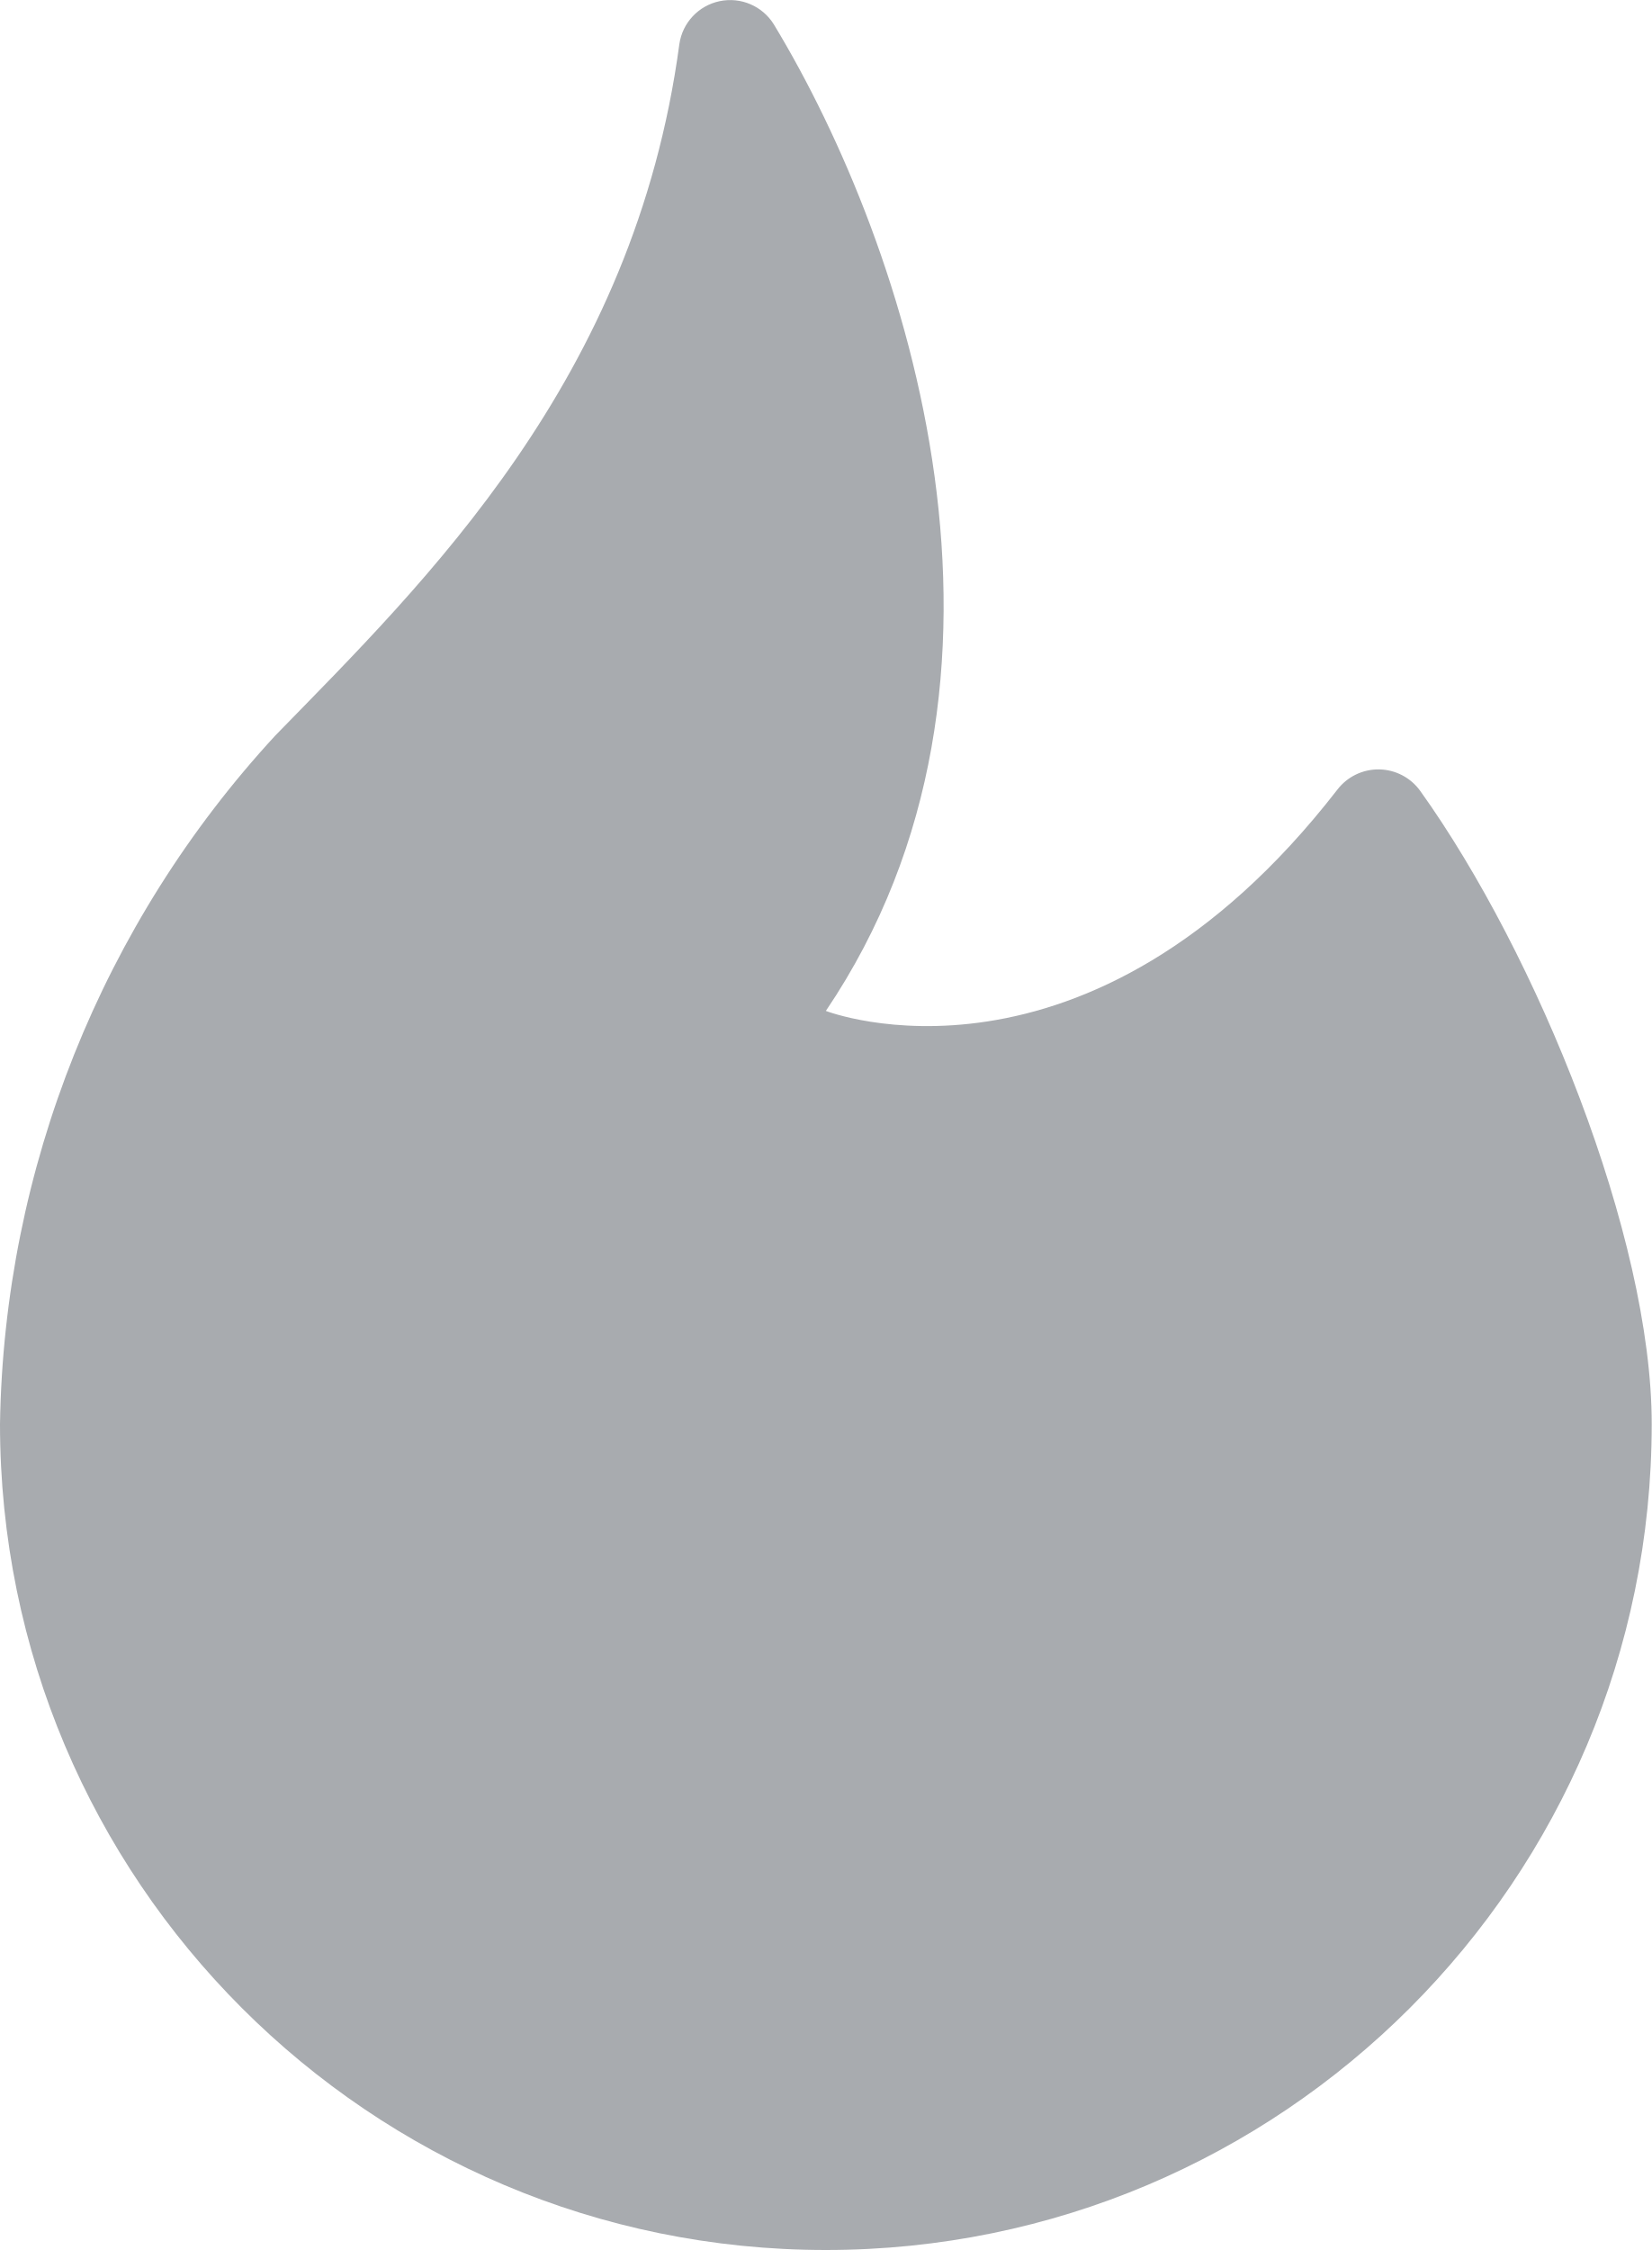
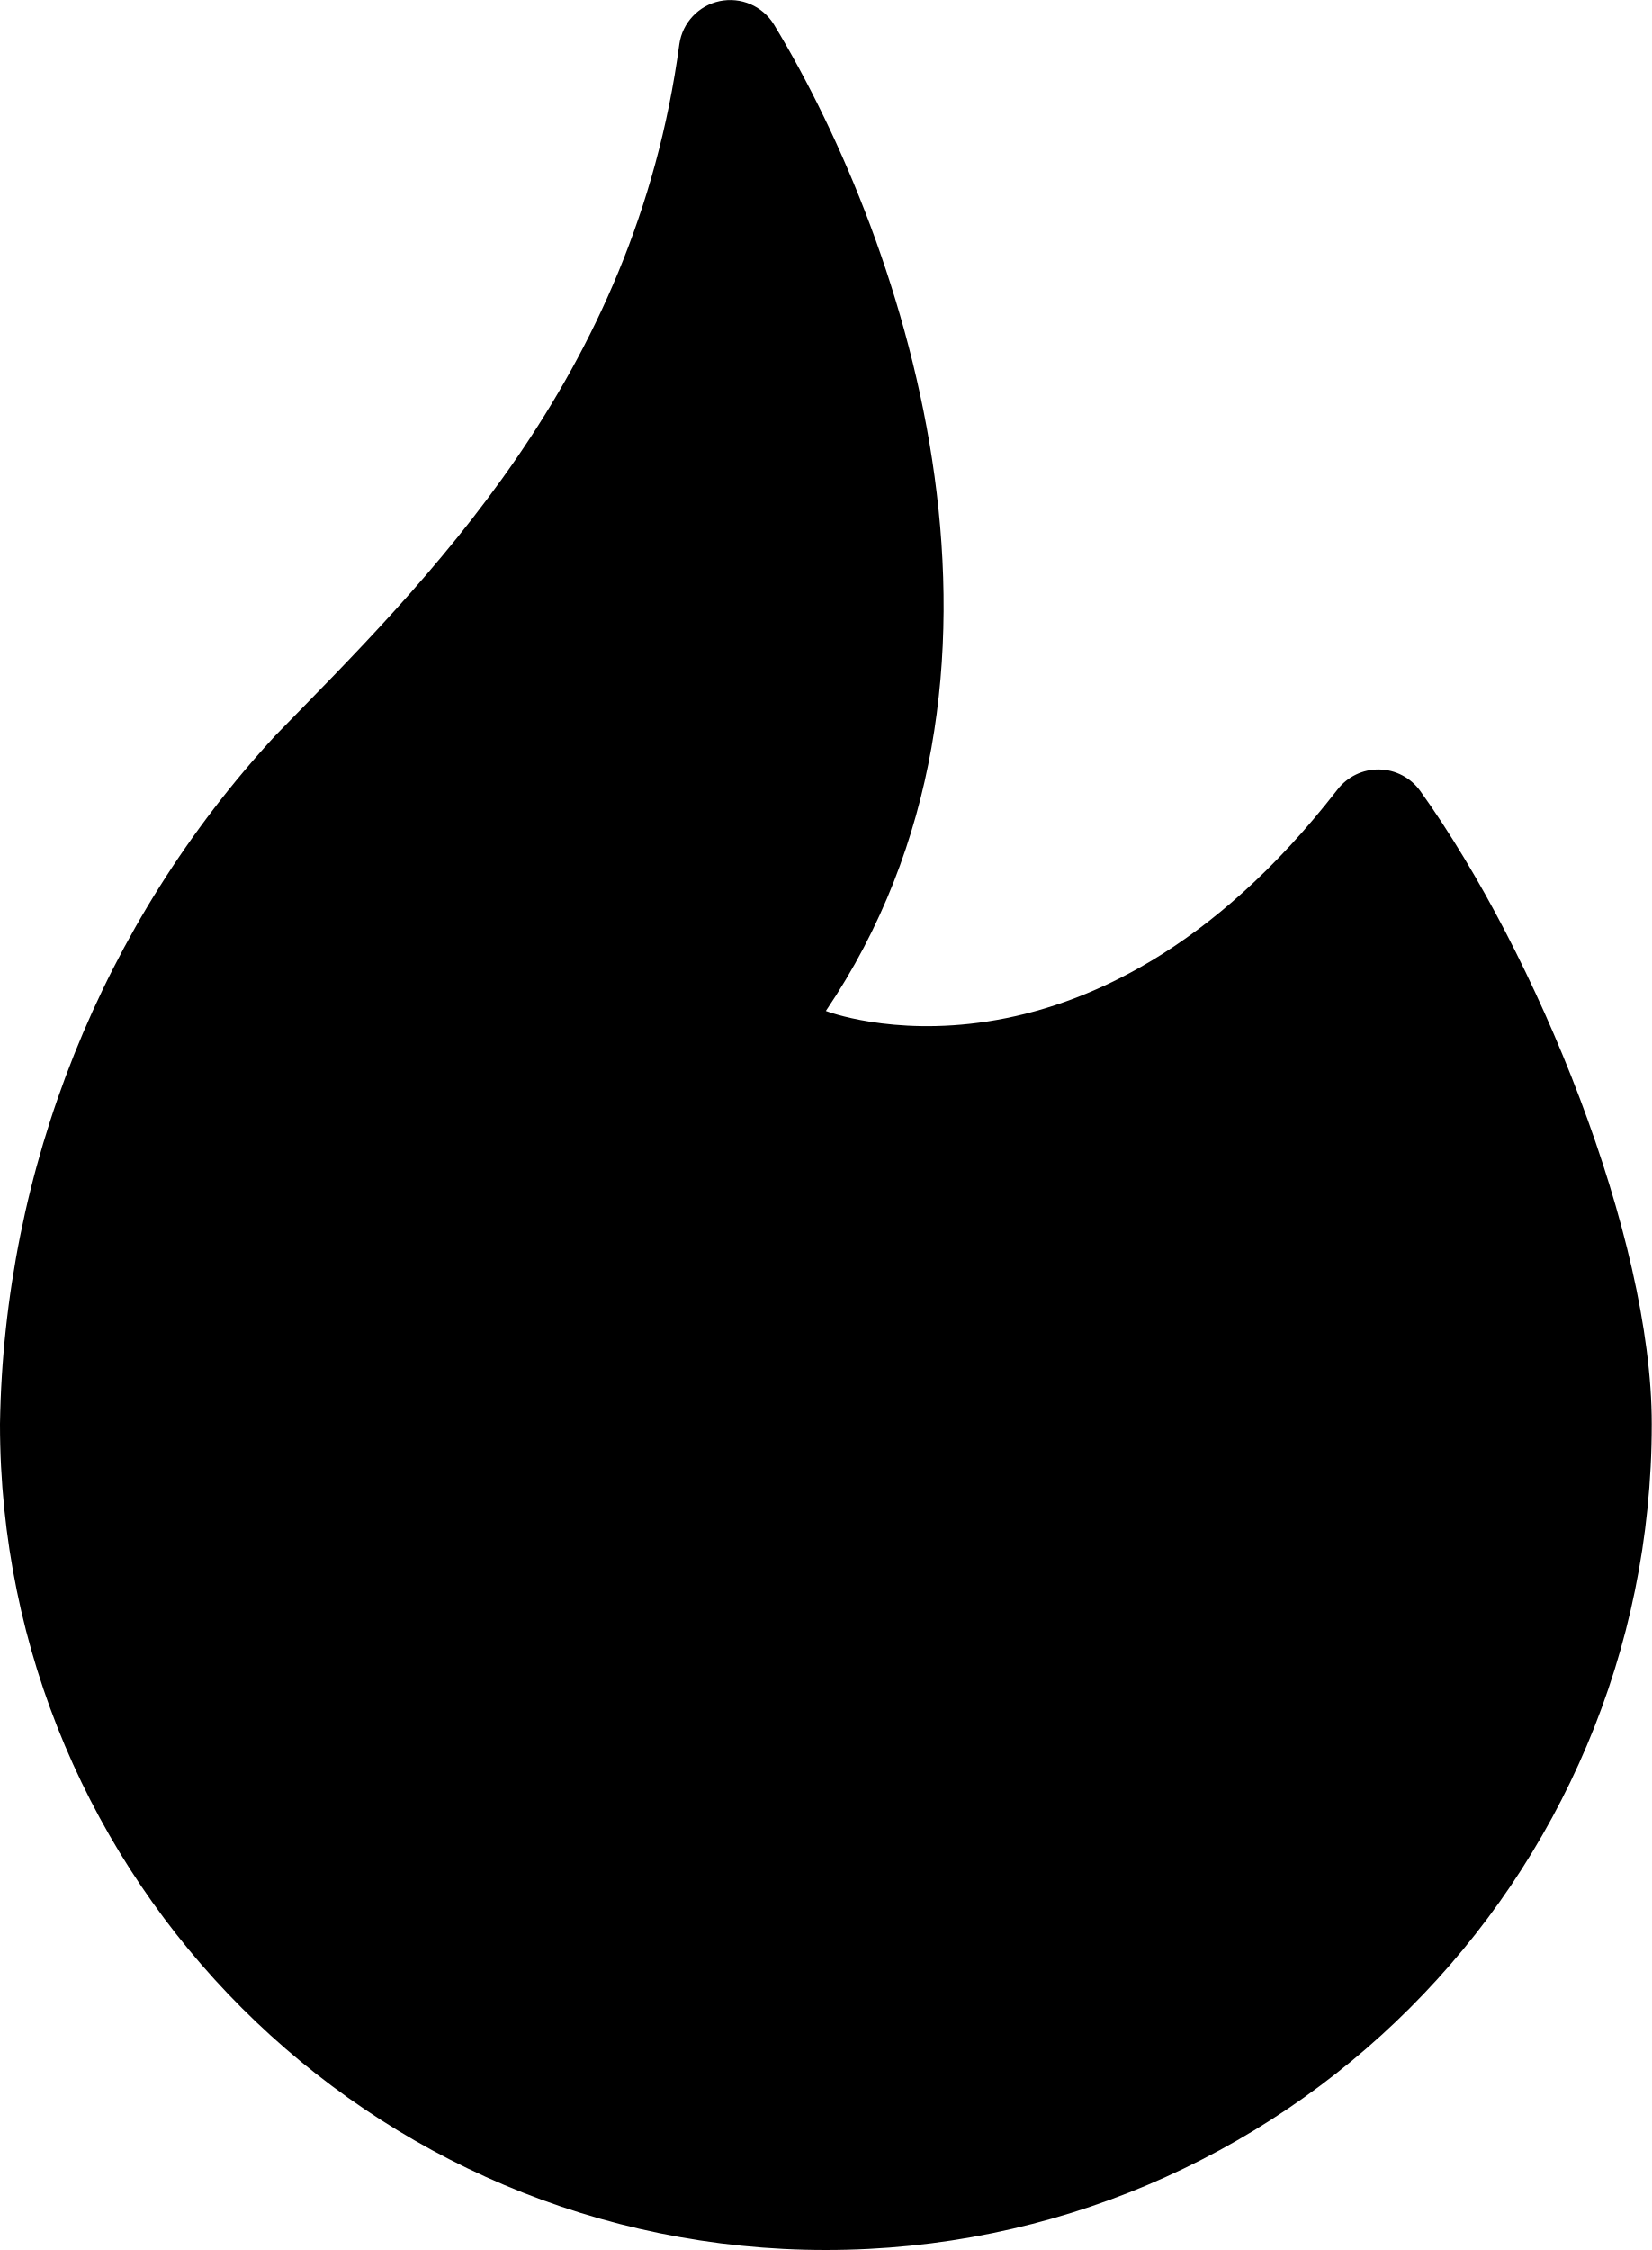
<svg xmlns="http://www.w3.org/2000/svg" width="44" height="59.923" viewBox="0 0 44 59.923">
  <defs>
    <clipPath id="clip-path">
-       <rect id="Rectangle_46" data-name="Rectangle 46" width="44" height="59.923" transform="translate(0 0)" fill="#a8abaf" />
+       <rect id="Rectangle_46" data-name="Rectangle 46" width="44" height="59.923" transform="translate(0 0)" />
    </clipPath>
  </defs>
  <g id="Group_19" data-name="Group 19" transform="translate(0 0)">
    <g id="Group_18" data-name="Group 18" clip-path="url(#clip-path)">
-       <path id="Path_7" data-name="Path 7" d="M35.626,21.03C28.955,29.631,22,26.923,22,26.923,27.984,18.066,24.2,6.572,20.615.651a1.368,1.368,0,0,0-2.518.525c-1.2,8.941-6.772,14.318-10.764,18.414A27.682,27.682,0,0,0,0,37.923a22,22,0,0,0,44,0c0-4.99-3.056-12.515-6.165-16.857a1.374,1.374,0,0,0-2.209-.036" fill="#a8abaf" />
+       <path id="Path_7" data-name="Path 7" d="M35.626,21.03C28.955,29.631,22,26.923,22,26.923,27.984,18.066,24.2,6.572,20.615.651a1.368,1.368,0,0,0-2.518.525c-1.2,8.941-6.772,14.318-10.764,18.414A27.682,27.682,0,0,0,0,37.923a22,22,0,0,0,44,0c0-4.99-3.056-12.515-6.165-16.857a1.374,1.374,0,0,0-2.209-.036" />
    </g>
  </g>
</svg>
